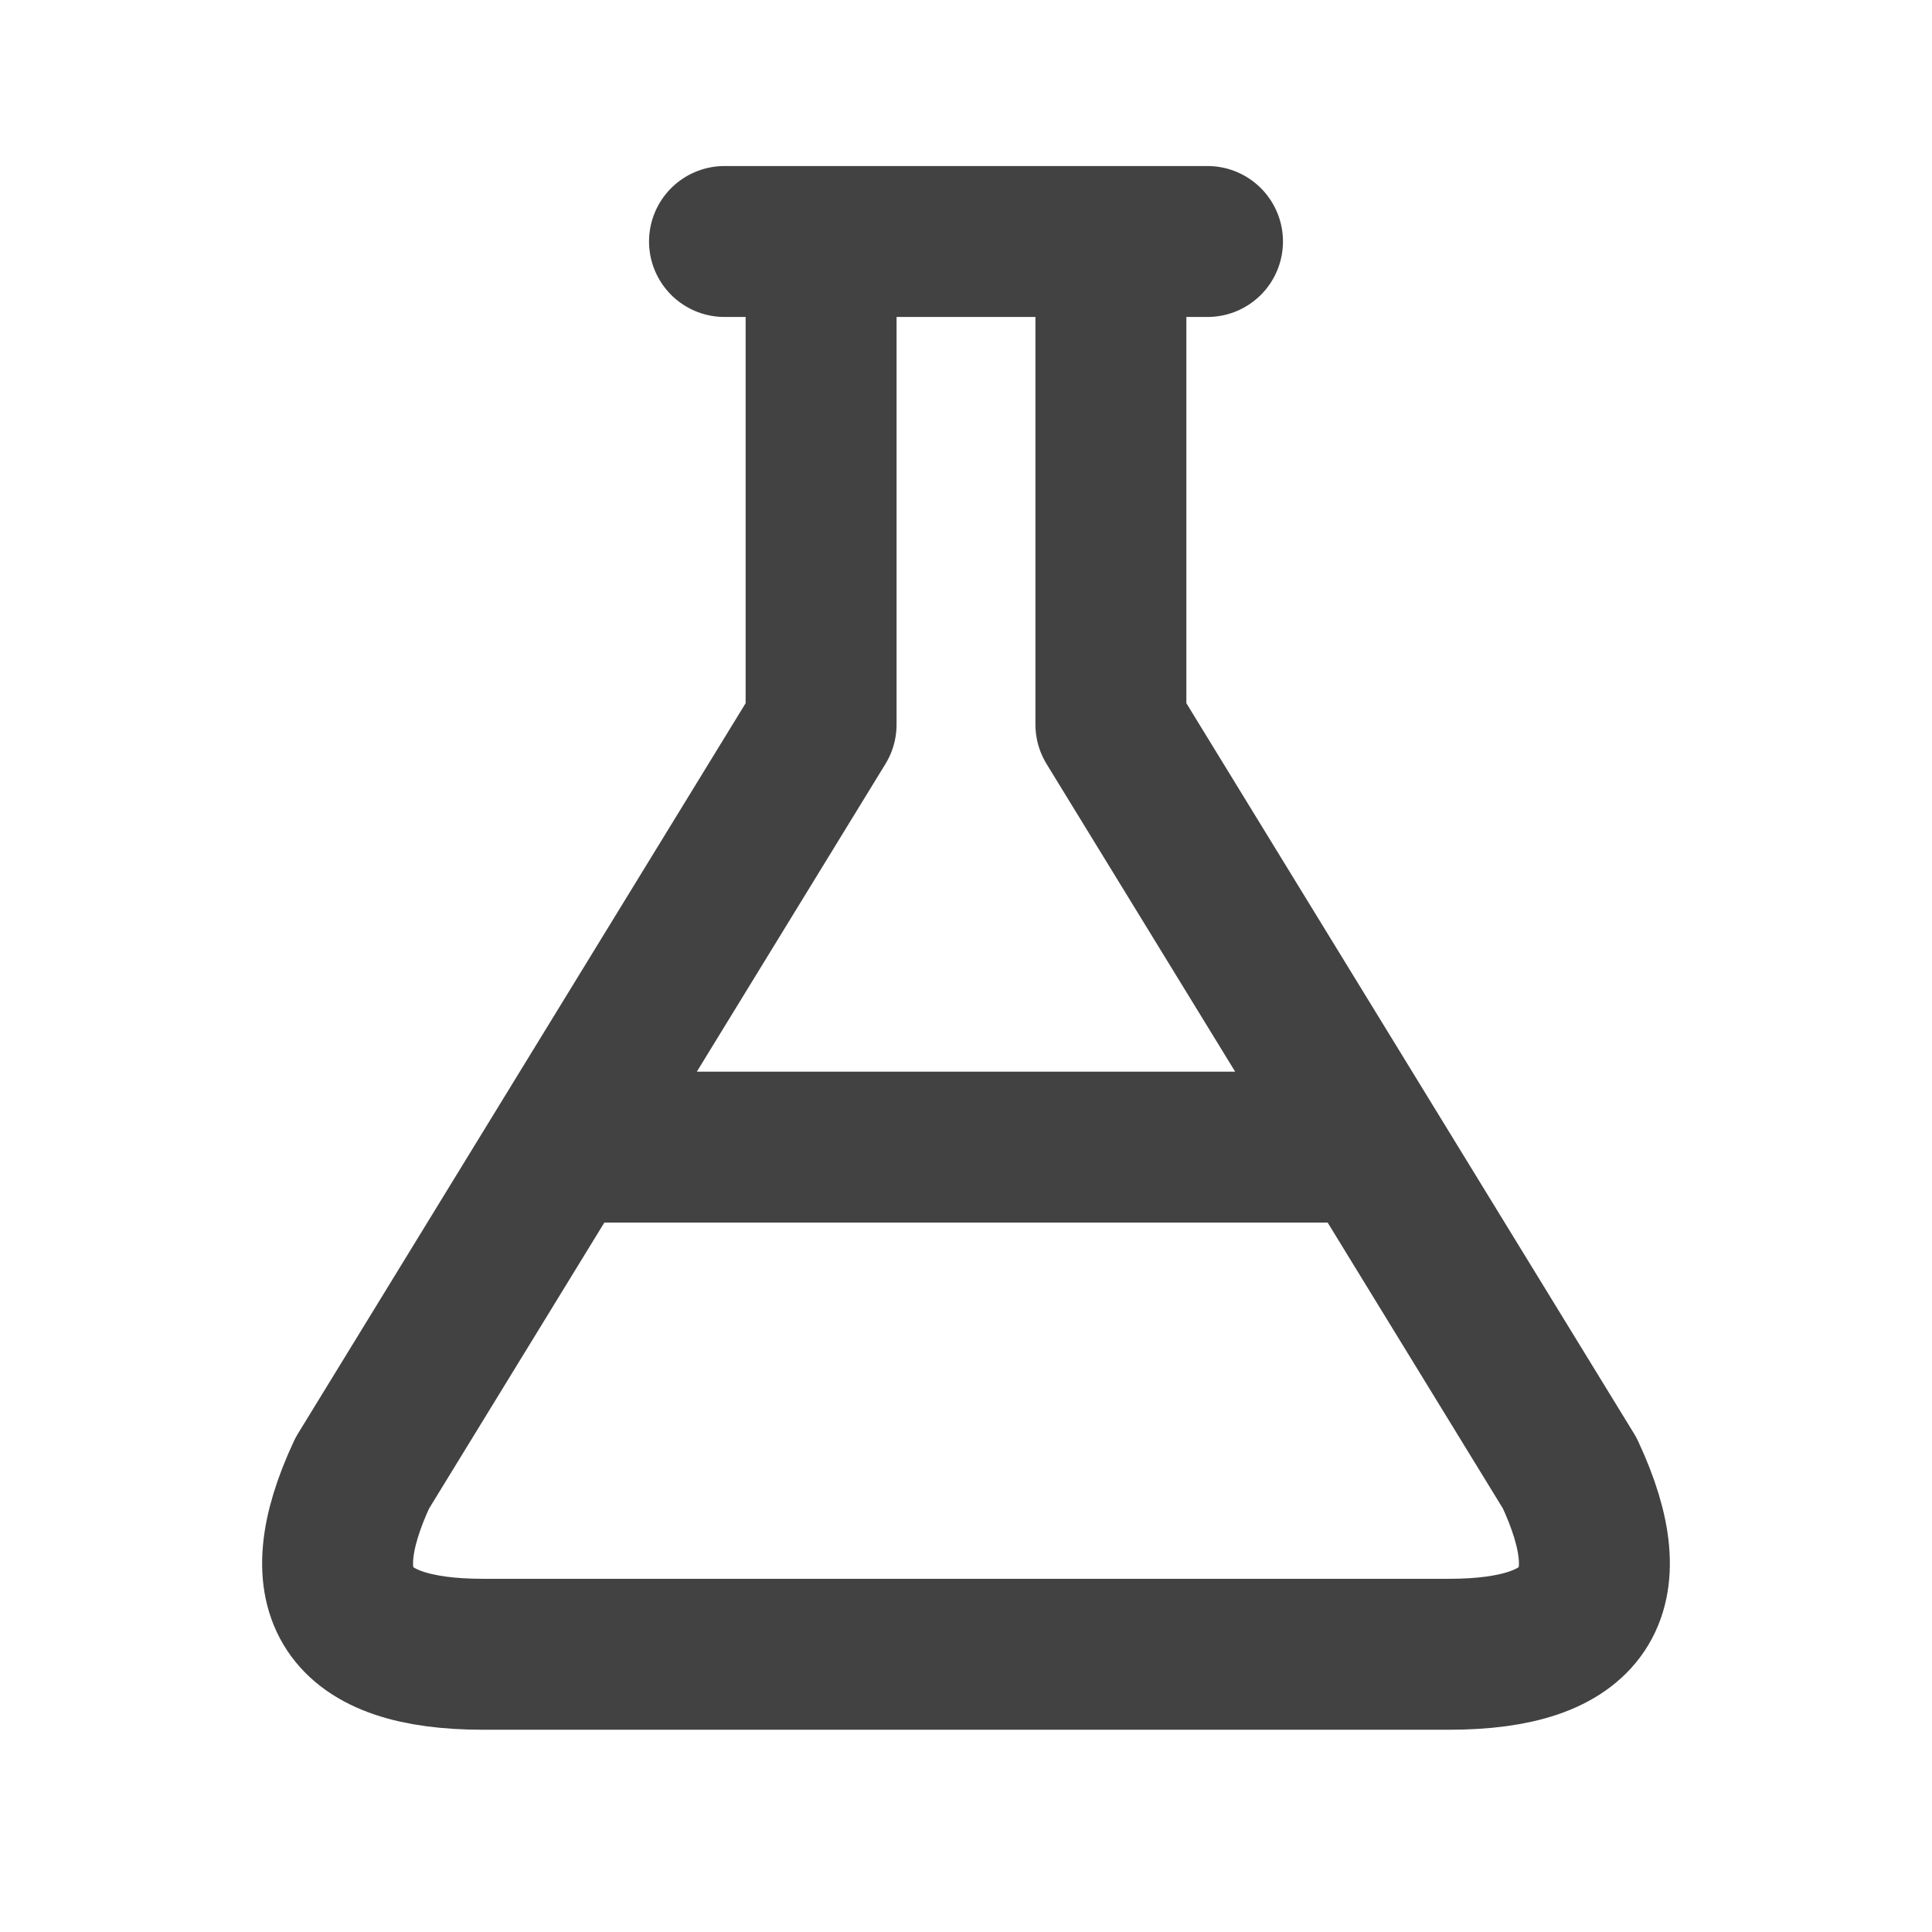
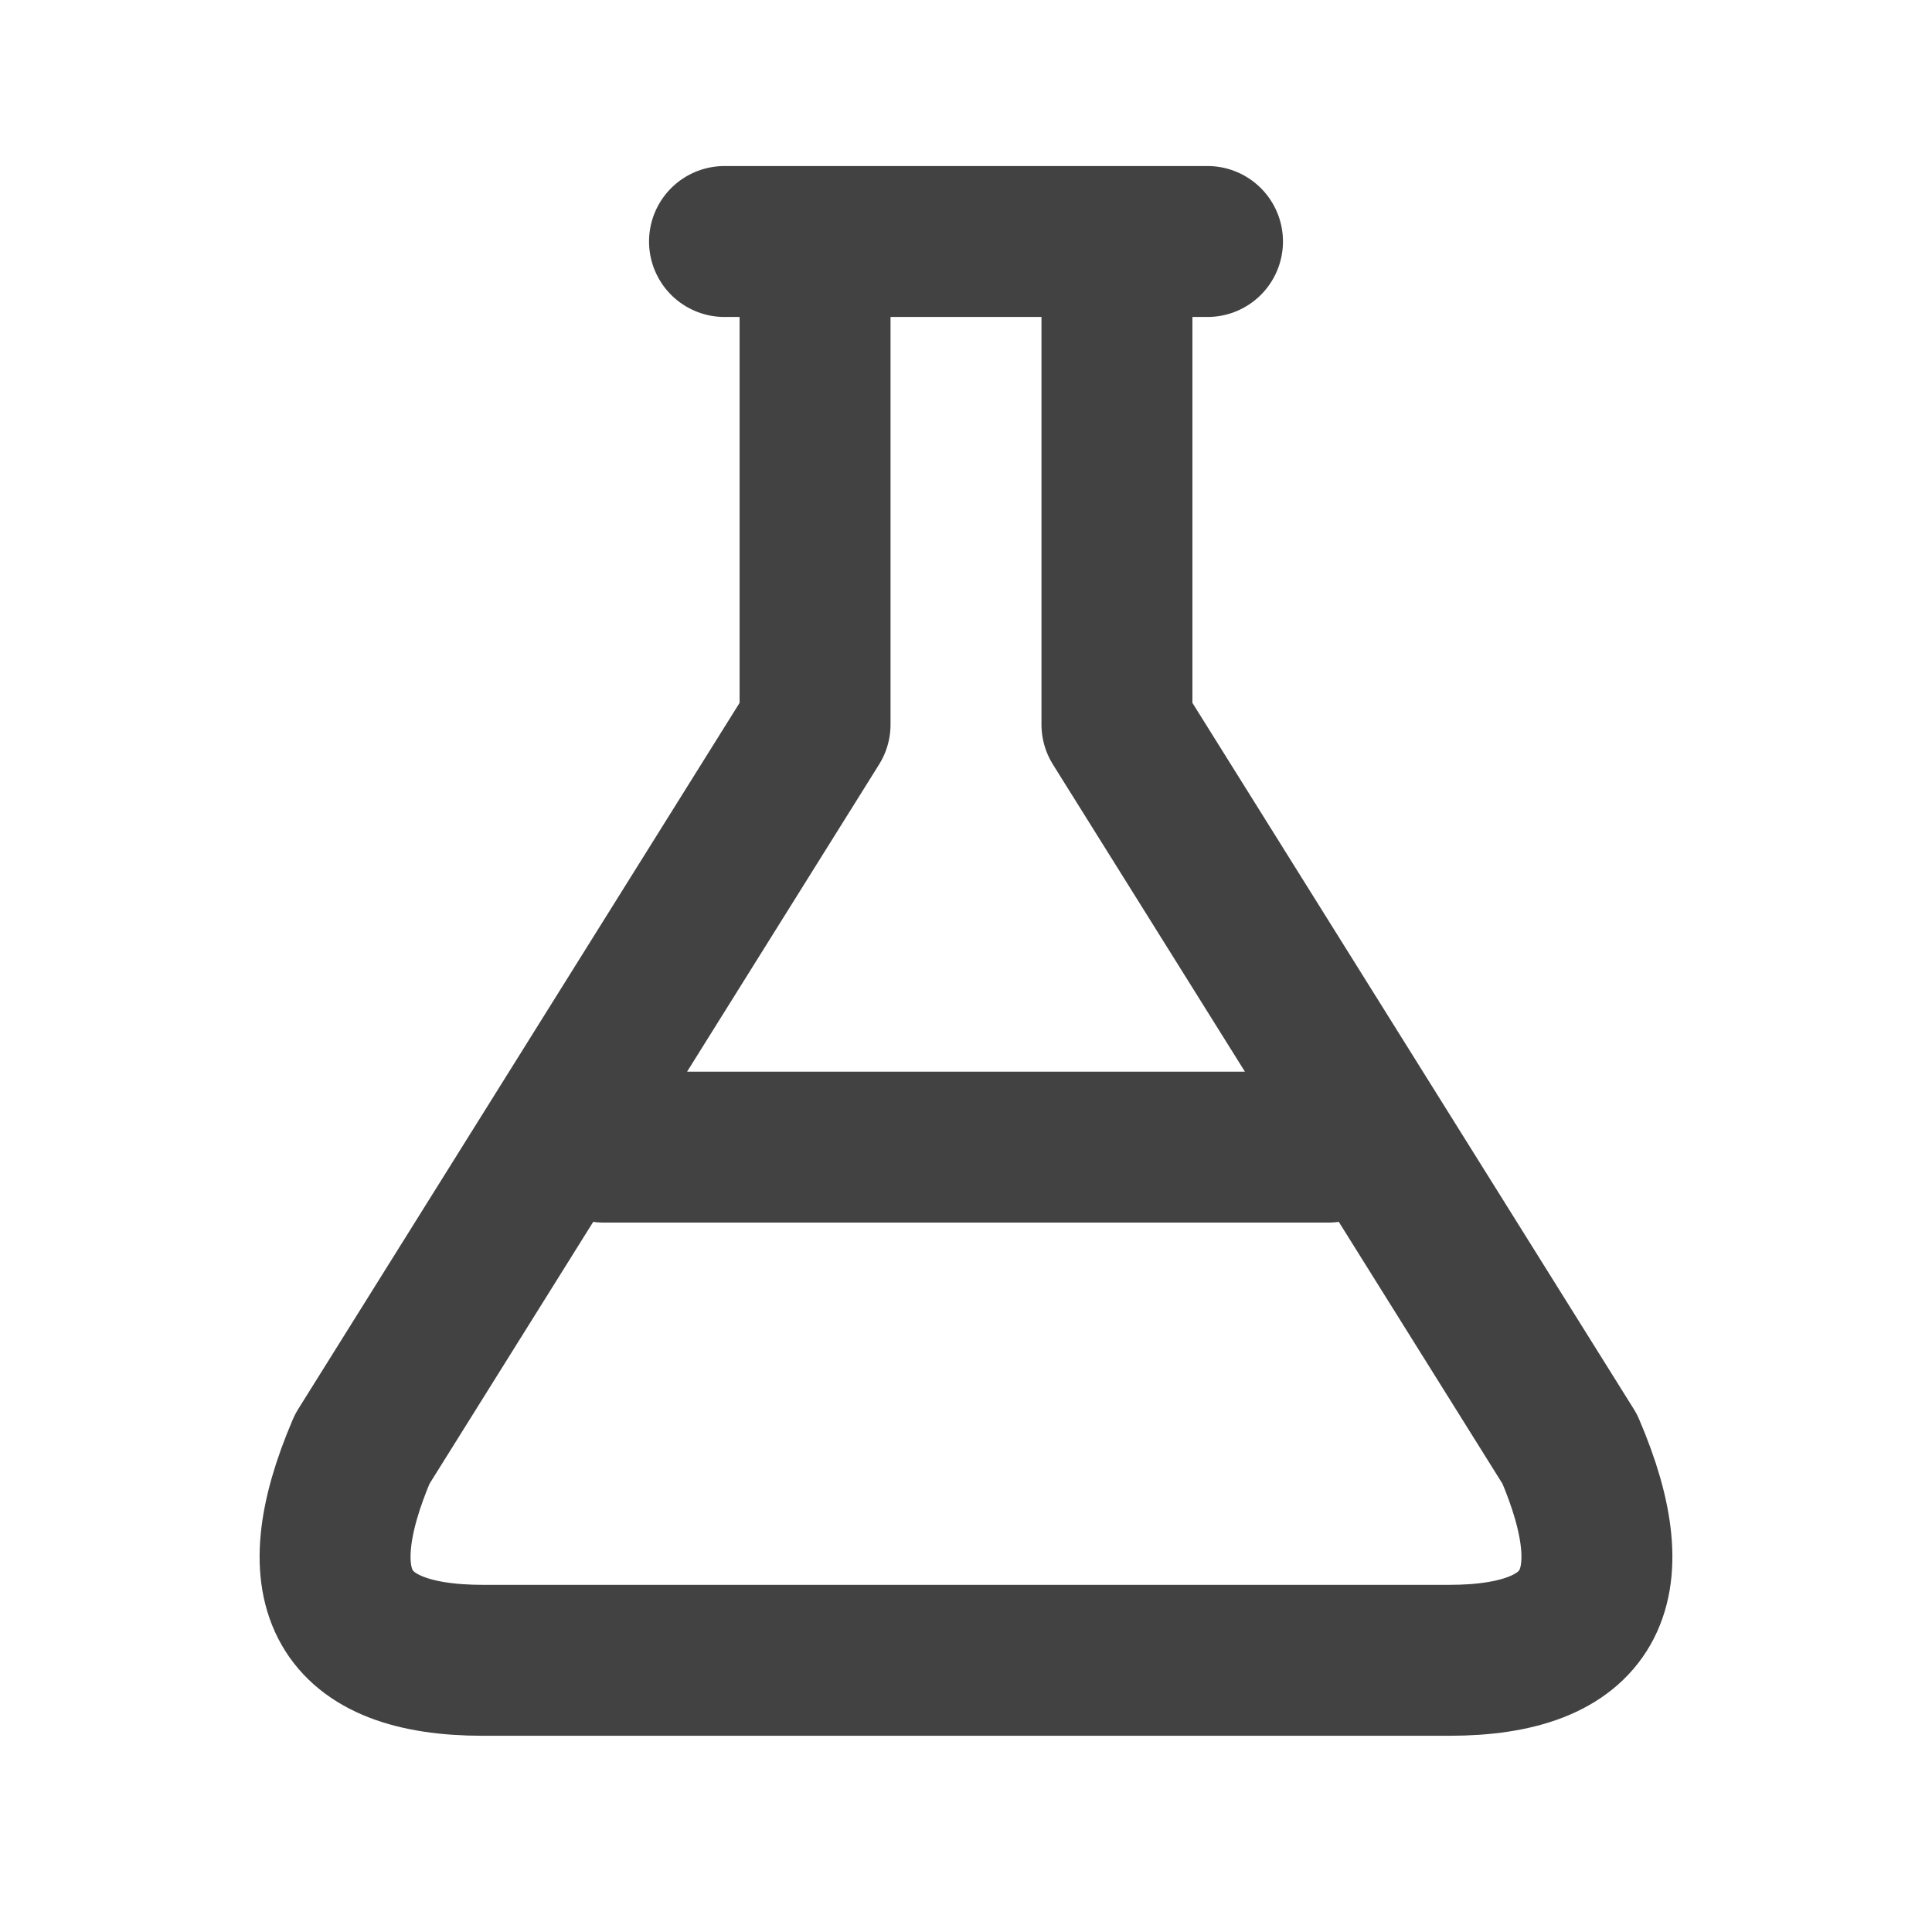
- <svg xmlns="http://www.w3.org/2000/svg" width="16" height="16" viewBox="0 0 16 16" fill="none" role="img" aria-label="onapi / tests tree icon">
-   <g transform="translate(0 0) scale(1.0)" style="color:#424242" fill="none" stroke="currentColor" stroke-width="1.25" stroke-linecap="round" stroke-linejoin="round">
-     <path d="M6 2h4M6.8 2v4L3 12.2q-.7 1.5 1 1.5h8q1.7 0 1-1.5L9.2 6V2M5 9.5h6" />
+ <svg xmlns="http://www.w3.org/2000/svg" style="color:#424242" width="16" height="16" viewBox="0 0 16 16" fill="none" role="img" aria-label="测试">
+   <g stroke="currentColor" stroke-width="1.25" stroke-linecap="round" stroke-linejoin="round">
+     <path d="M6 2h4M6.75 2v4L3 12q-.75 1.75 1 1.75h8q1.75 0 1-1.75L9.25 6V2M5 9.5h6" />
  </g>
</svg>
